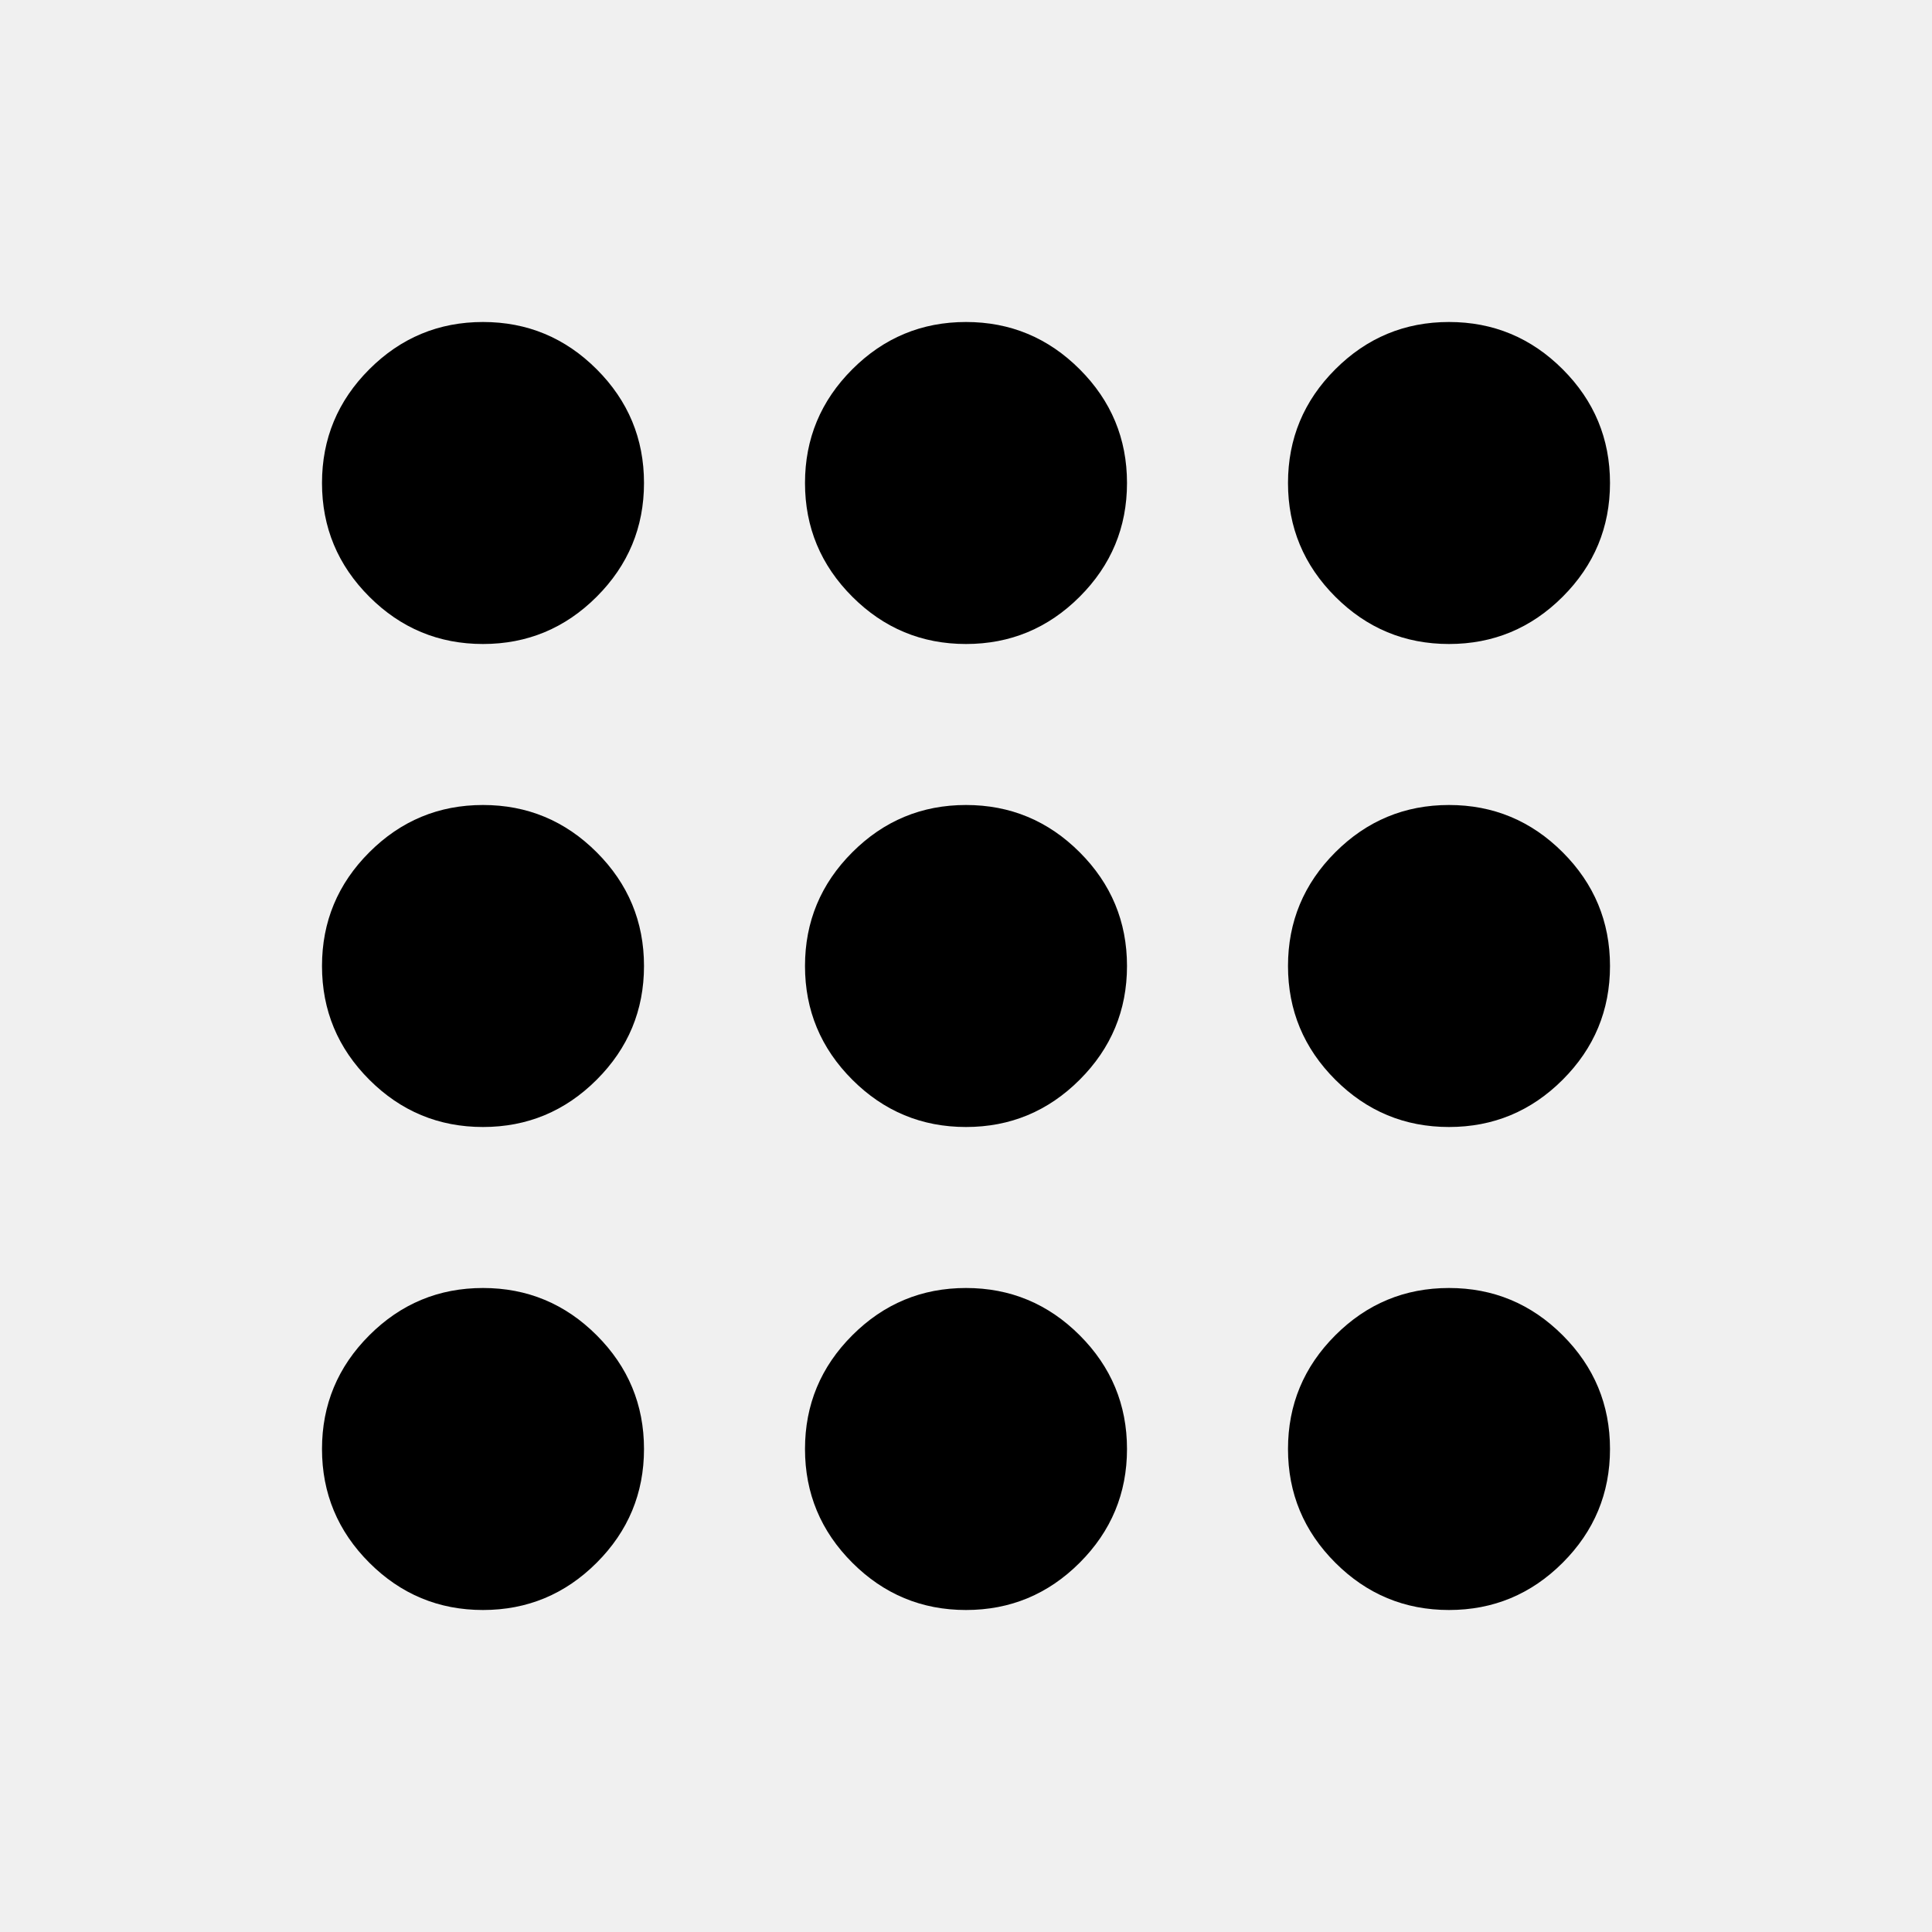
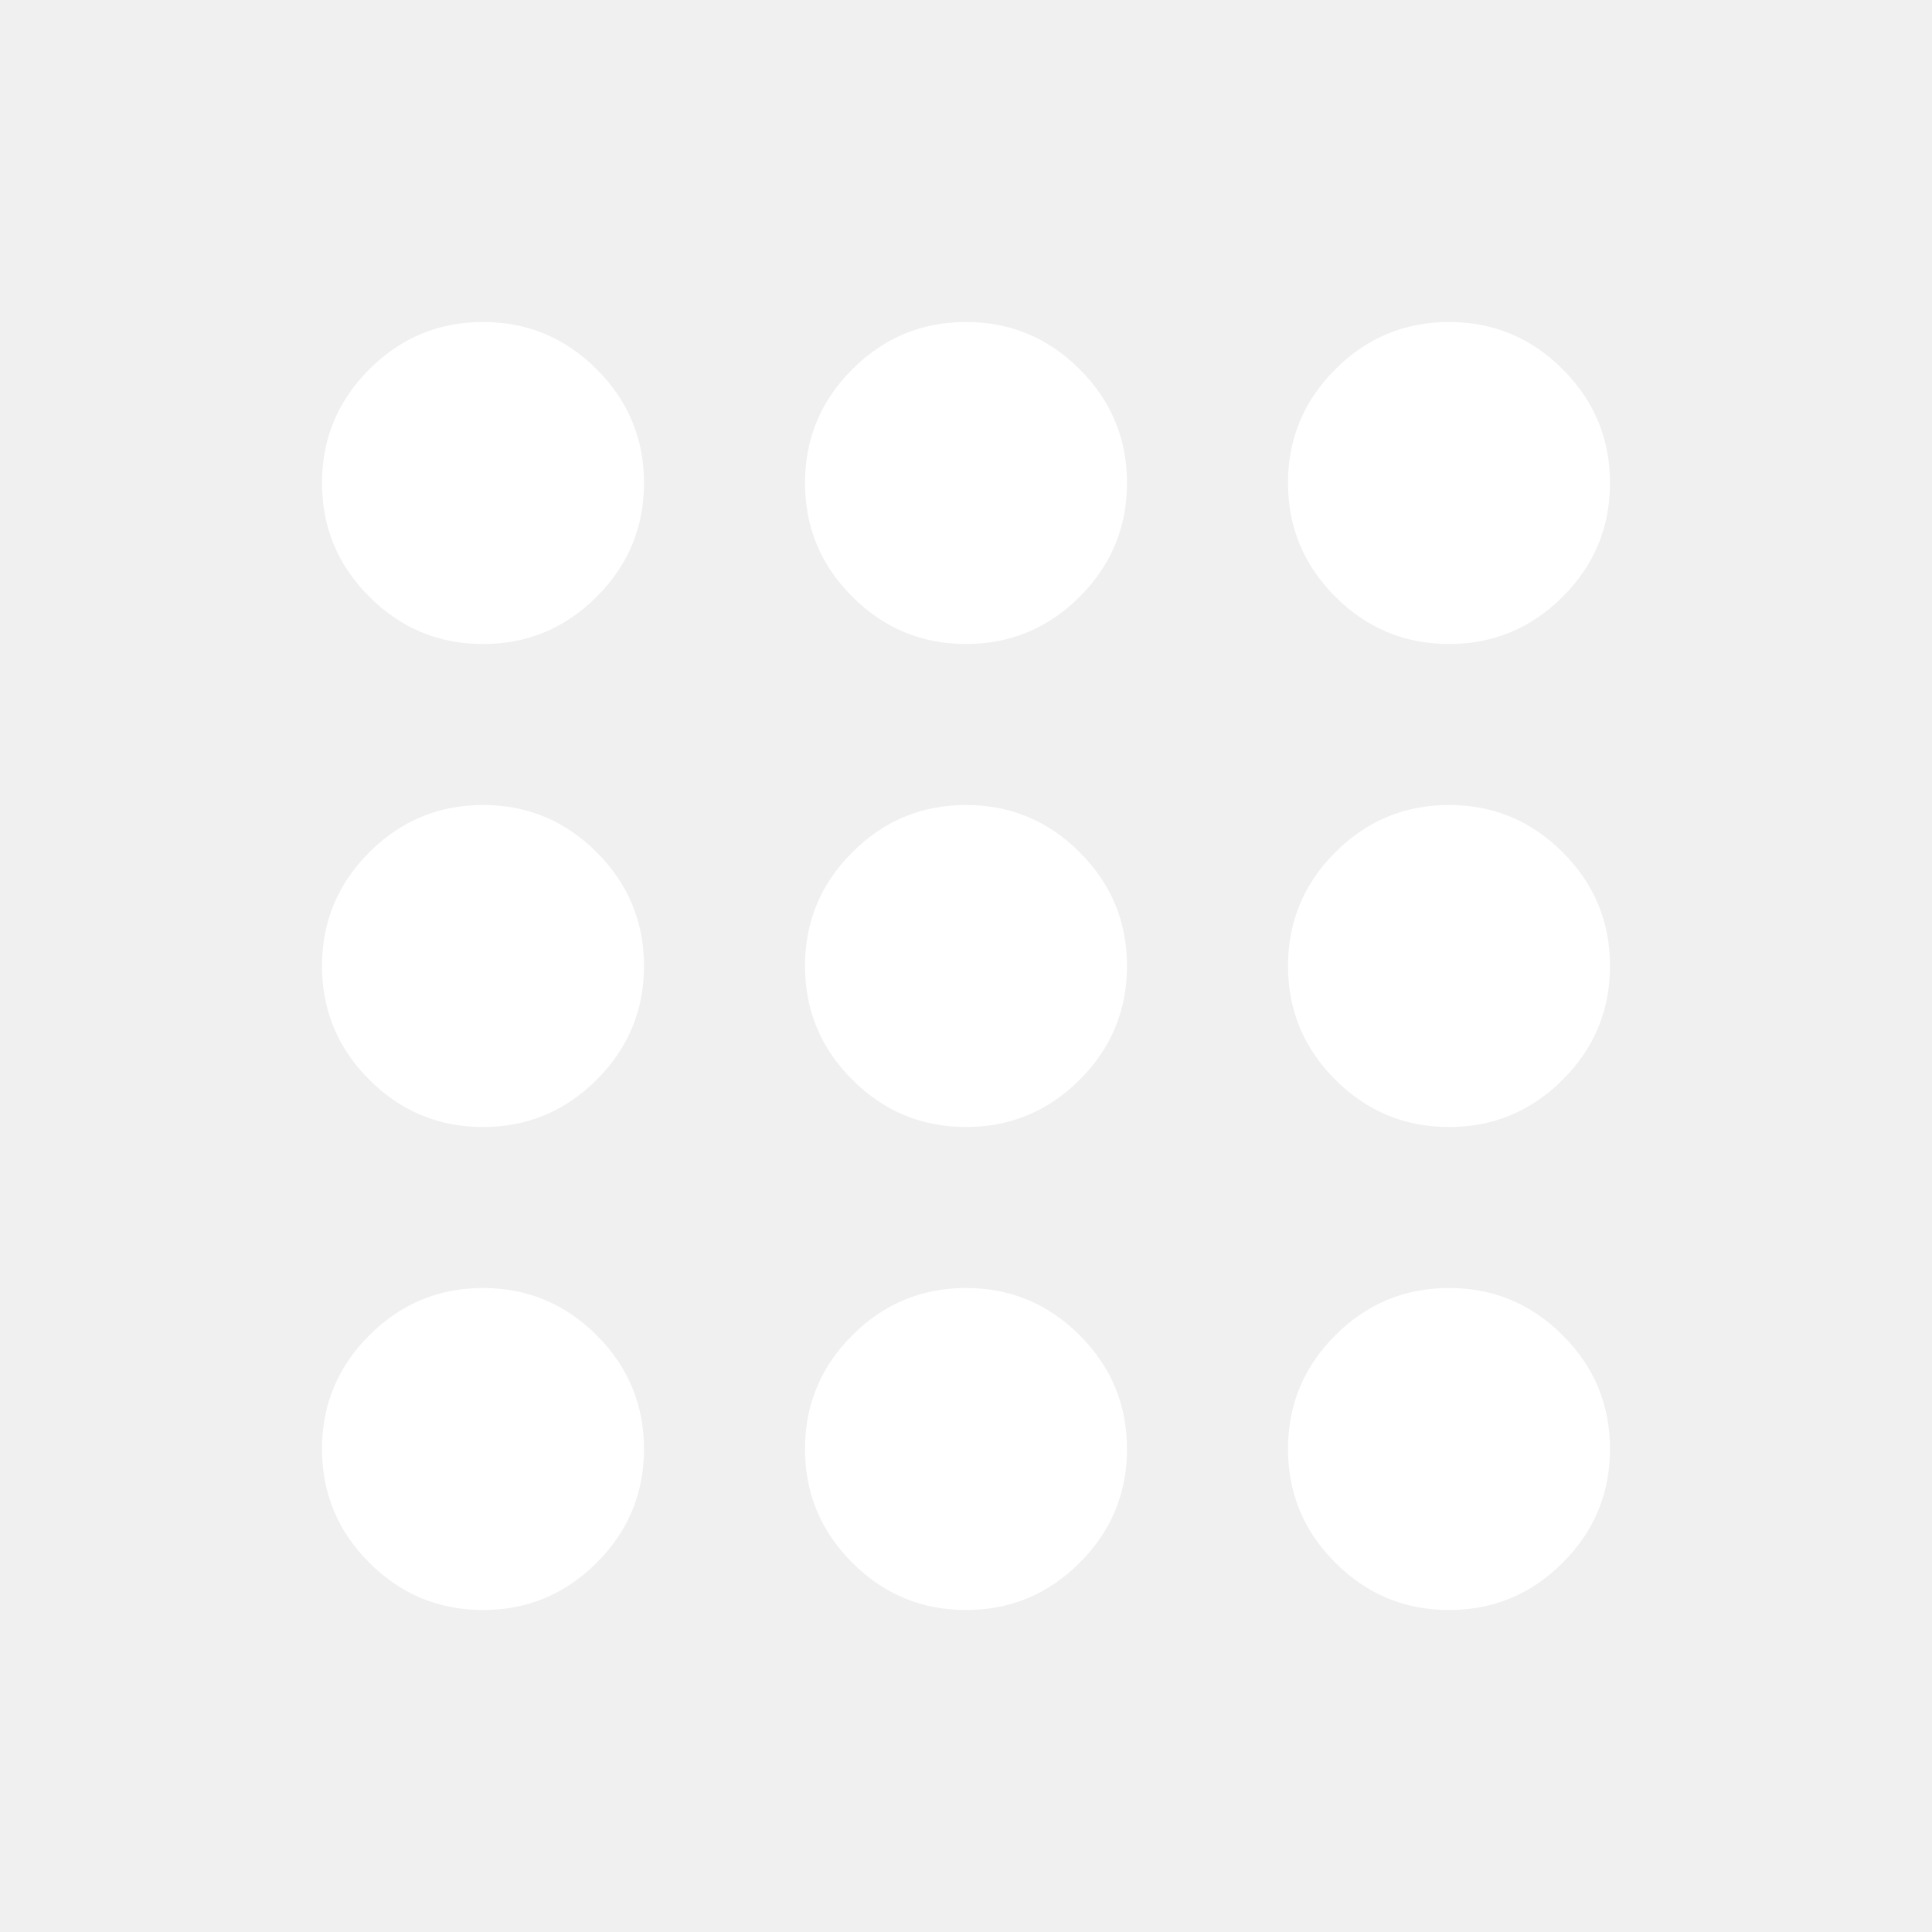
- <svg xmlns="http://www.w3.org/2000/svg" height="24" viewBox="0 -960 960 960" width="24">
-   <path d="M240-160q-33 0-56.5-23.5T160-240q0-33 23.5-56.5T240-320q33 0 56.5 23.5T320-240q0 33-23.5 56.5T240-160Zm240 0q-33 0-56.5-23.5T400-240q0-33 23.5-56.5T480-320q33 0 56.5 23.5T560-240q0 33-23.5 56.5T480-160Zm240 0q-33 0-56.5-23.5T640-240q0-33 23.5-56.5T720-320q33 0 56.5 23.5T800-240q0 33-23.5 56.5T720-160ZM240-400q-33 0-56.5-23.5T160-480q0-33 23.5-56.5T240-560q33 0 56.5 23.5T320-480q0 33-23.5 56.5T240-400Zm240 0q-33 0-56.5-23.5T400-480q0-33 23.5-56.5T480-560q33 0 56.5 23.5T560-480q0 33-23.5 56.5T480-400Zm240 0q-33 0-56.5-23.5T640-480q0-33 23.5-56.5T720-560q33 0 56.5 23.5T800-480q0 33-23.5 56.5T720-400ZM240-640q-33 0-56.5-23.5T160-720q0-33 23.5-56.5T240-800q33 0 56.5 23.5T320-720q0 33-23.5 56.5T240-640Zm240 0q-33 0-56.5-23.5T400-720q0-33 23.5-56.5T480-800q33 0 56.5 23.5T560-720q0 33-23.5 56.5T480-640Zm240 0q-33 0-56.5-23.5T640-720q0-33 23.5-56.5T720-800q33 0 56.5 23.5T800-720q0 33-23.5 56.5T720-640Z" />
+ <svg xmlns="http://www.w3.org/2000/svg" fill="white" height="24" viewBox="0 -960 960 960" width="24">
+   <path fill="white" d="M240-160q-33 0-56.5-23.5T160-240q0-33 23.5-56.5T240-320q33 0 56.5 23.5T320-240q0 33-23.5 56.5T240-160Zm240 0q-33 0-56.5-23.5T400-240q0-33 23.5-56.5T480-320q33 0 56.5 23.5T560-240q0 33-23.5 56.5T480-160Zm240 0q-33 0-56.5-23.5T640-240q0-33 23.5-56.5T720-320q33 0 56.5 23.5T800-240q0 33-23.5 56.5T720-160ZM240-400q-33 0-56.5-23.5T160-480q0-33 23.5-56.5T240-560q33 0 56.5 23.5T320-480q0 33-23.5 56.5T240-400Zm240 0q-33 0-56.5-23.5T400-480q0-33 23.5-56.5T480-560q33 0 56.5 23.5T560-480q0 33-23.5 56.5T480-400Zm240 0q-33 0-56.5-23.5T640-480q0-33 23.5-56.5T720-560q33 0 56.5 23.5T800-480q0 33-23.5 56.5T720-400ZM240-640q-33 0-56.5-23.5T160-720q0-33 23.5-56.5T240-800q33 0 56.5 23.5T320-720q0 33-23.5 56.5T240-640Zm240 0q-33 0-56.5-23.5T400-720q0-33 23.5-56.5T480-800q33 0 56.5 23.5T560-720q0 33-23.5 56.5T480-640Zm240 0q-33 0-56.5-23.5T640-720q0-33 23.5-56.5T720-800q33 0 56.5 23.5T800-720q0 33-23.5 56.5T720-640Z" />
</svg>
